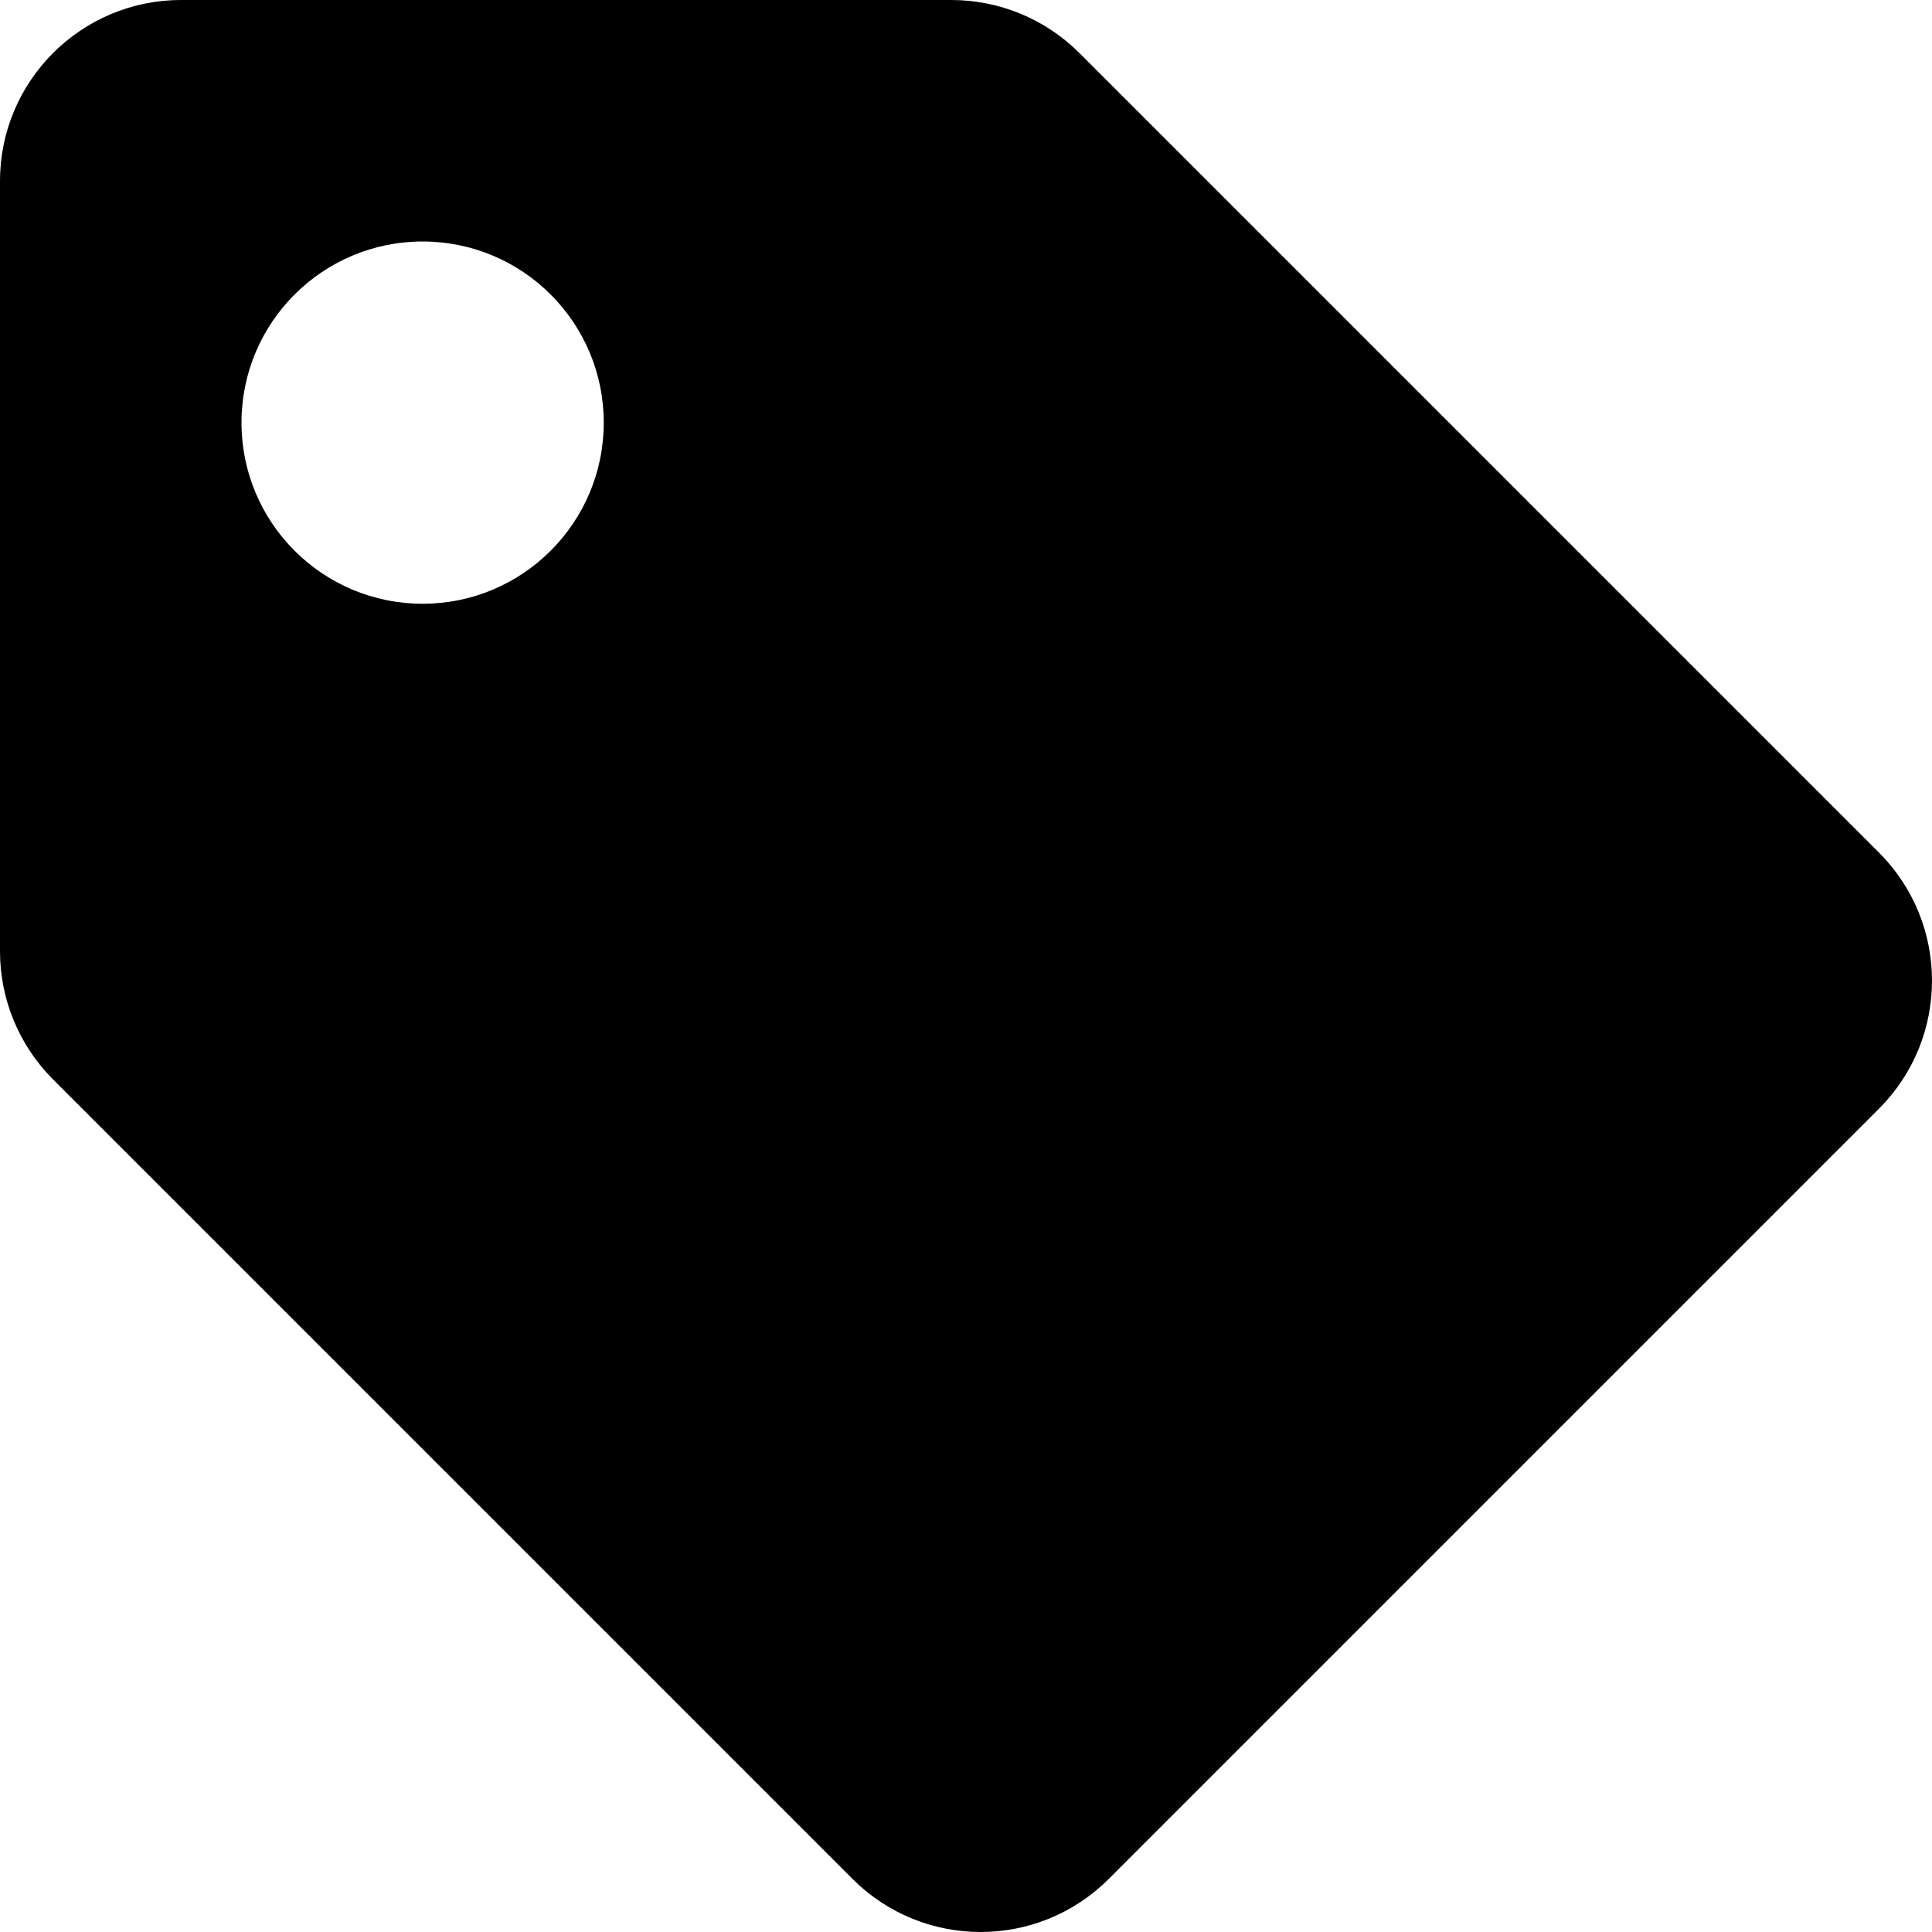
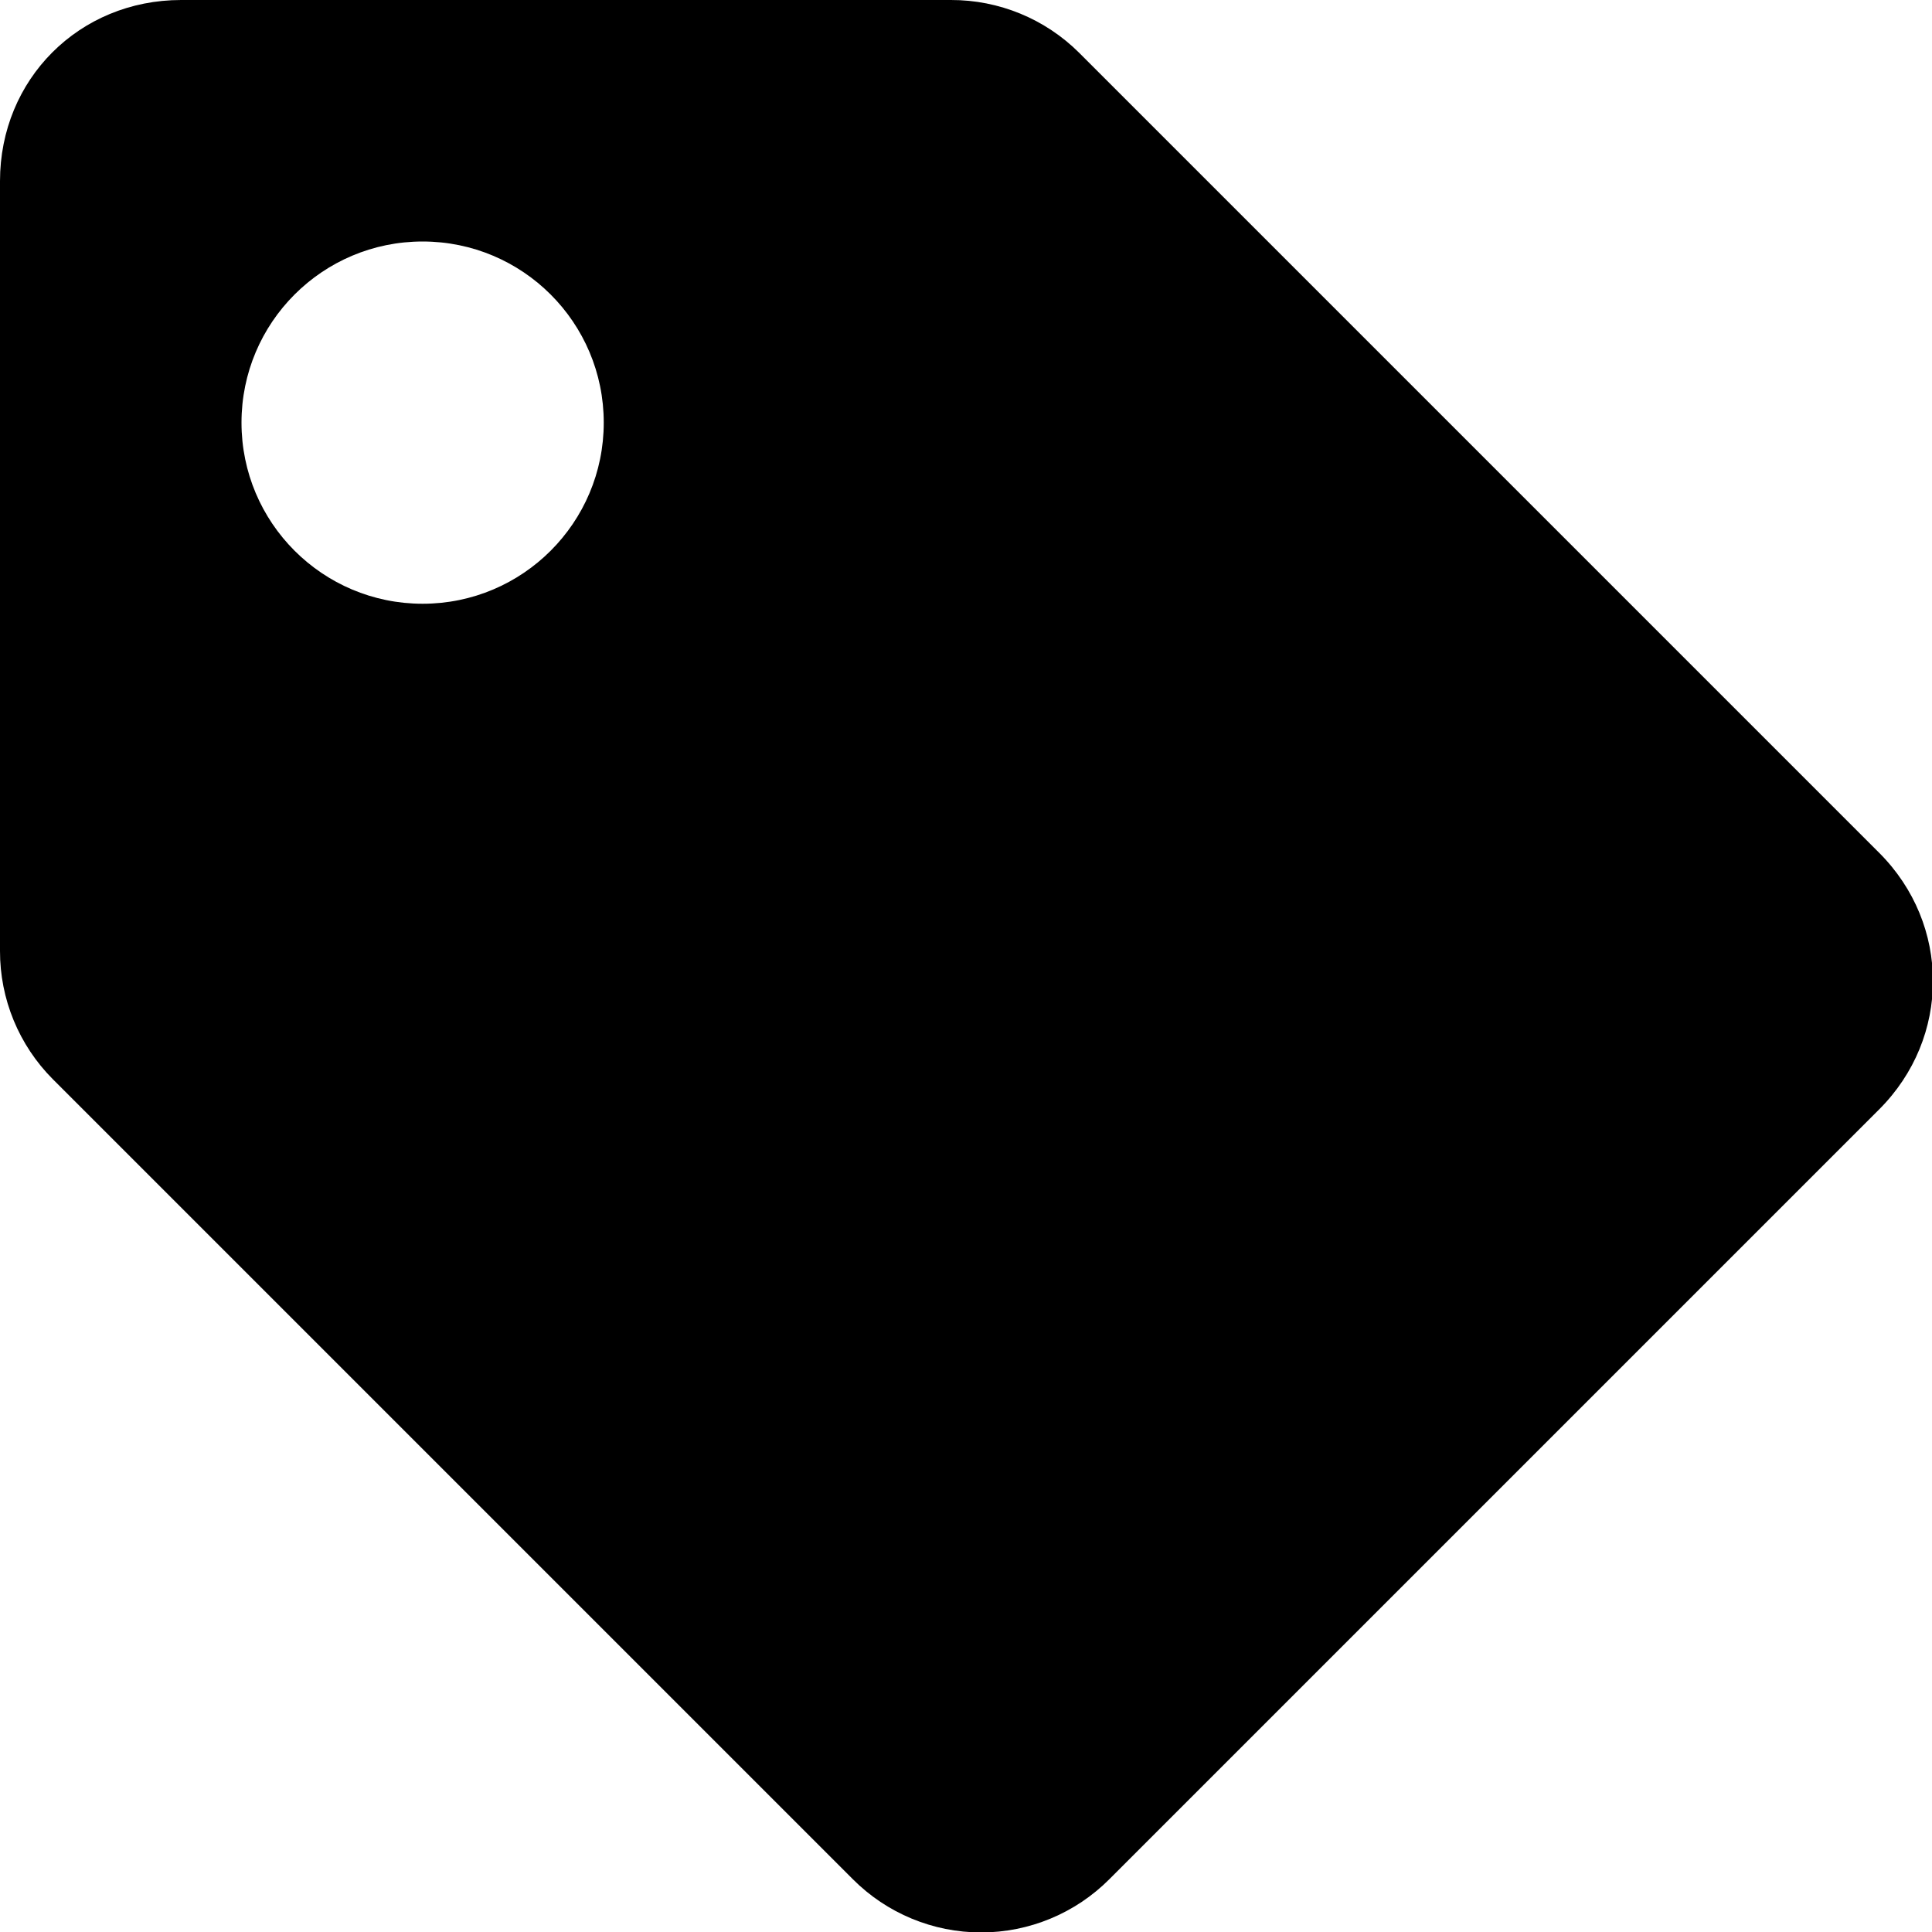
- <svg xmlns="http://www.w3.org/2000/svg" aria-hidden="true" focusable="false" data-prefix="fas" data-icon="tag" class="svg-inline--fa fa-tag fa-w-16" role="img" viewBox="0 0 512 512">
-   <path fill="currentColor" d="M0 252.118V48C0 21.49 21.49 0 48 0h204.118a48 48 0 0 1 33.941 14.059l211.882 211.882c18.745 18.745 18.745 49.137 0 67.882L293.823 497.941c-18.745 18.745-49.137 18.745-67.882 0L14.059 286.059A48 48 0 0 1 0 252.118zM112 64c-26.51 0-48 21.49-48 48s21.49 48 48 48 48-21.49 48-48-21.49-48-48-48z" />
+ <svg xmlns="http://www.w3.org/2000/svg" aria-hidden="true" data-prefix="fas" data-icon="tag" class="svg-inline--fa fa-tag fa-w-16" viewBox="0 0 512 512">
+   <path fill="currentColor" d="M0 252V48C0 21 21 0 48 0h204a48 48 0 0134 14l212 212c19 19 19 49 0 68L294 498a48 48 0 01-68 0L14 286a48 48 0 01-14-34zM112 64a48 48 0 100 96 48 48 0 000-96z" />
</svg>
